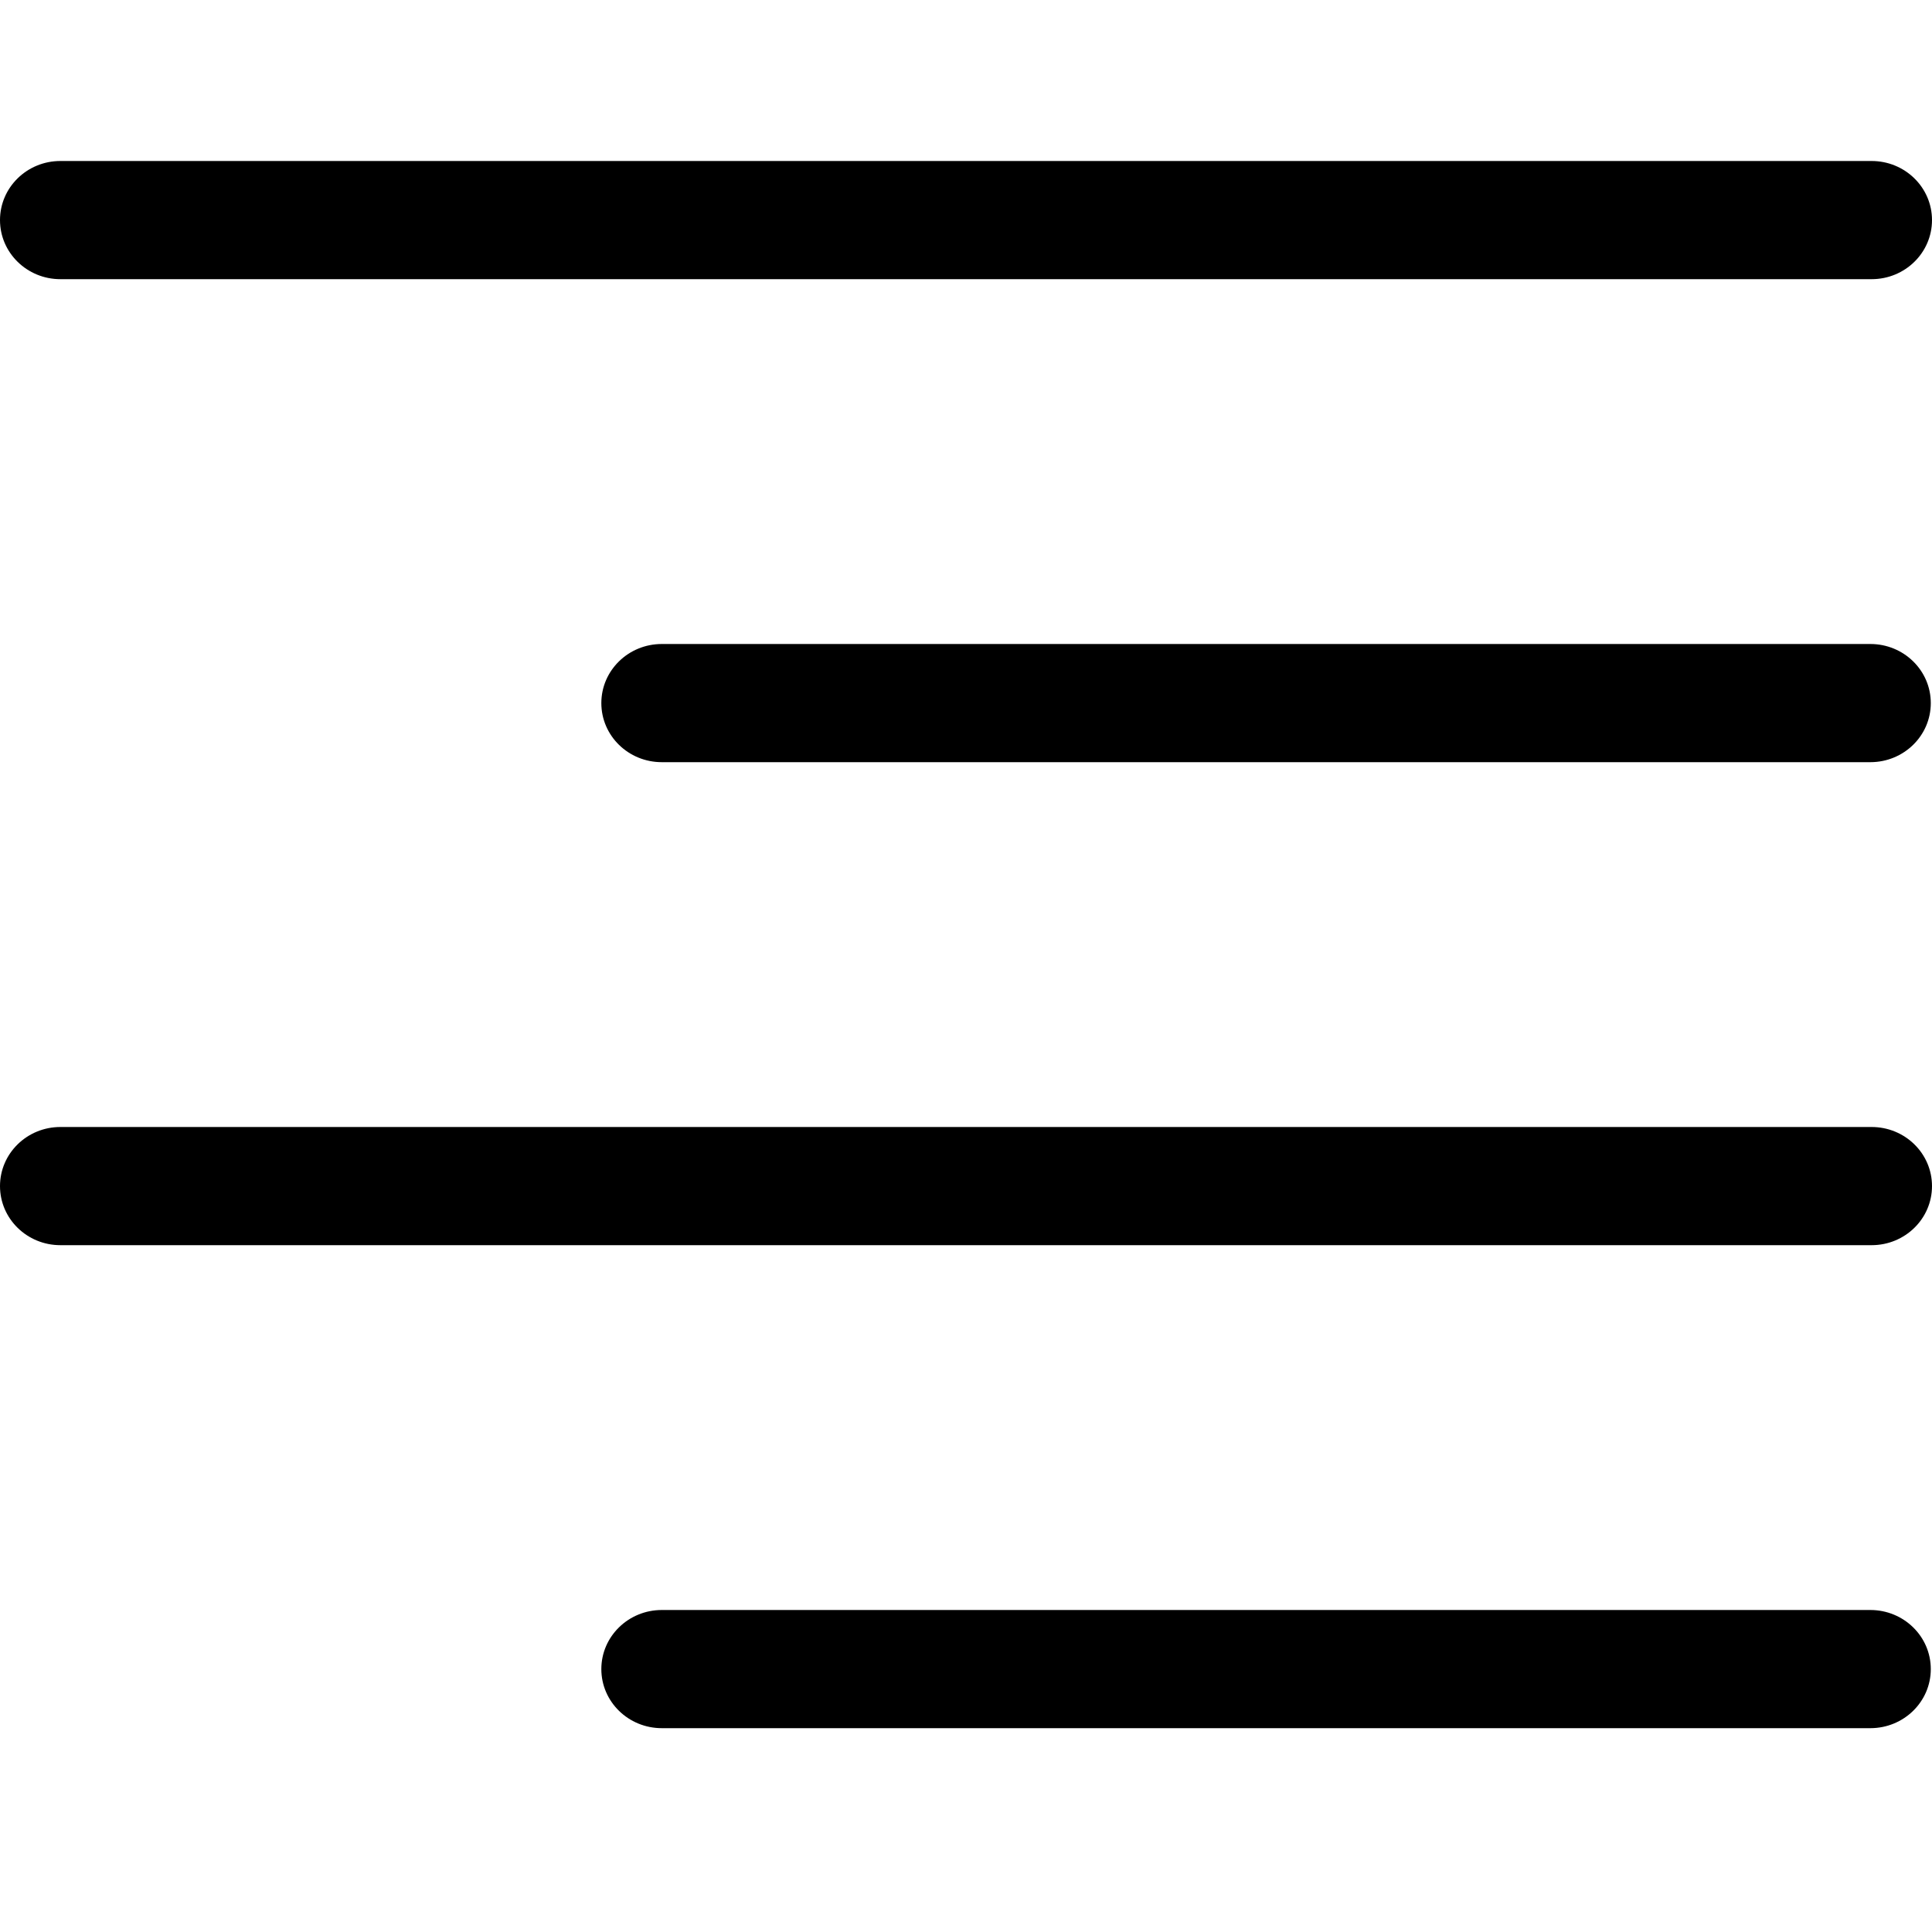
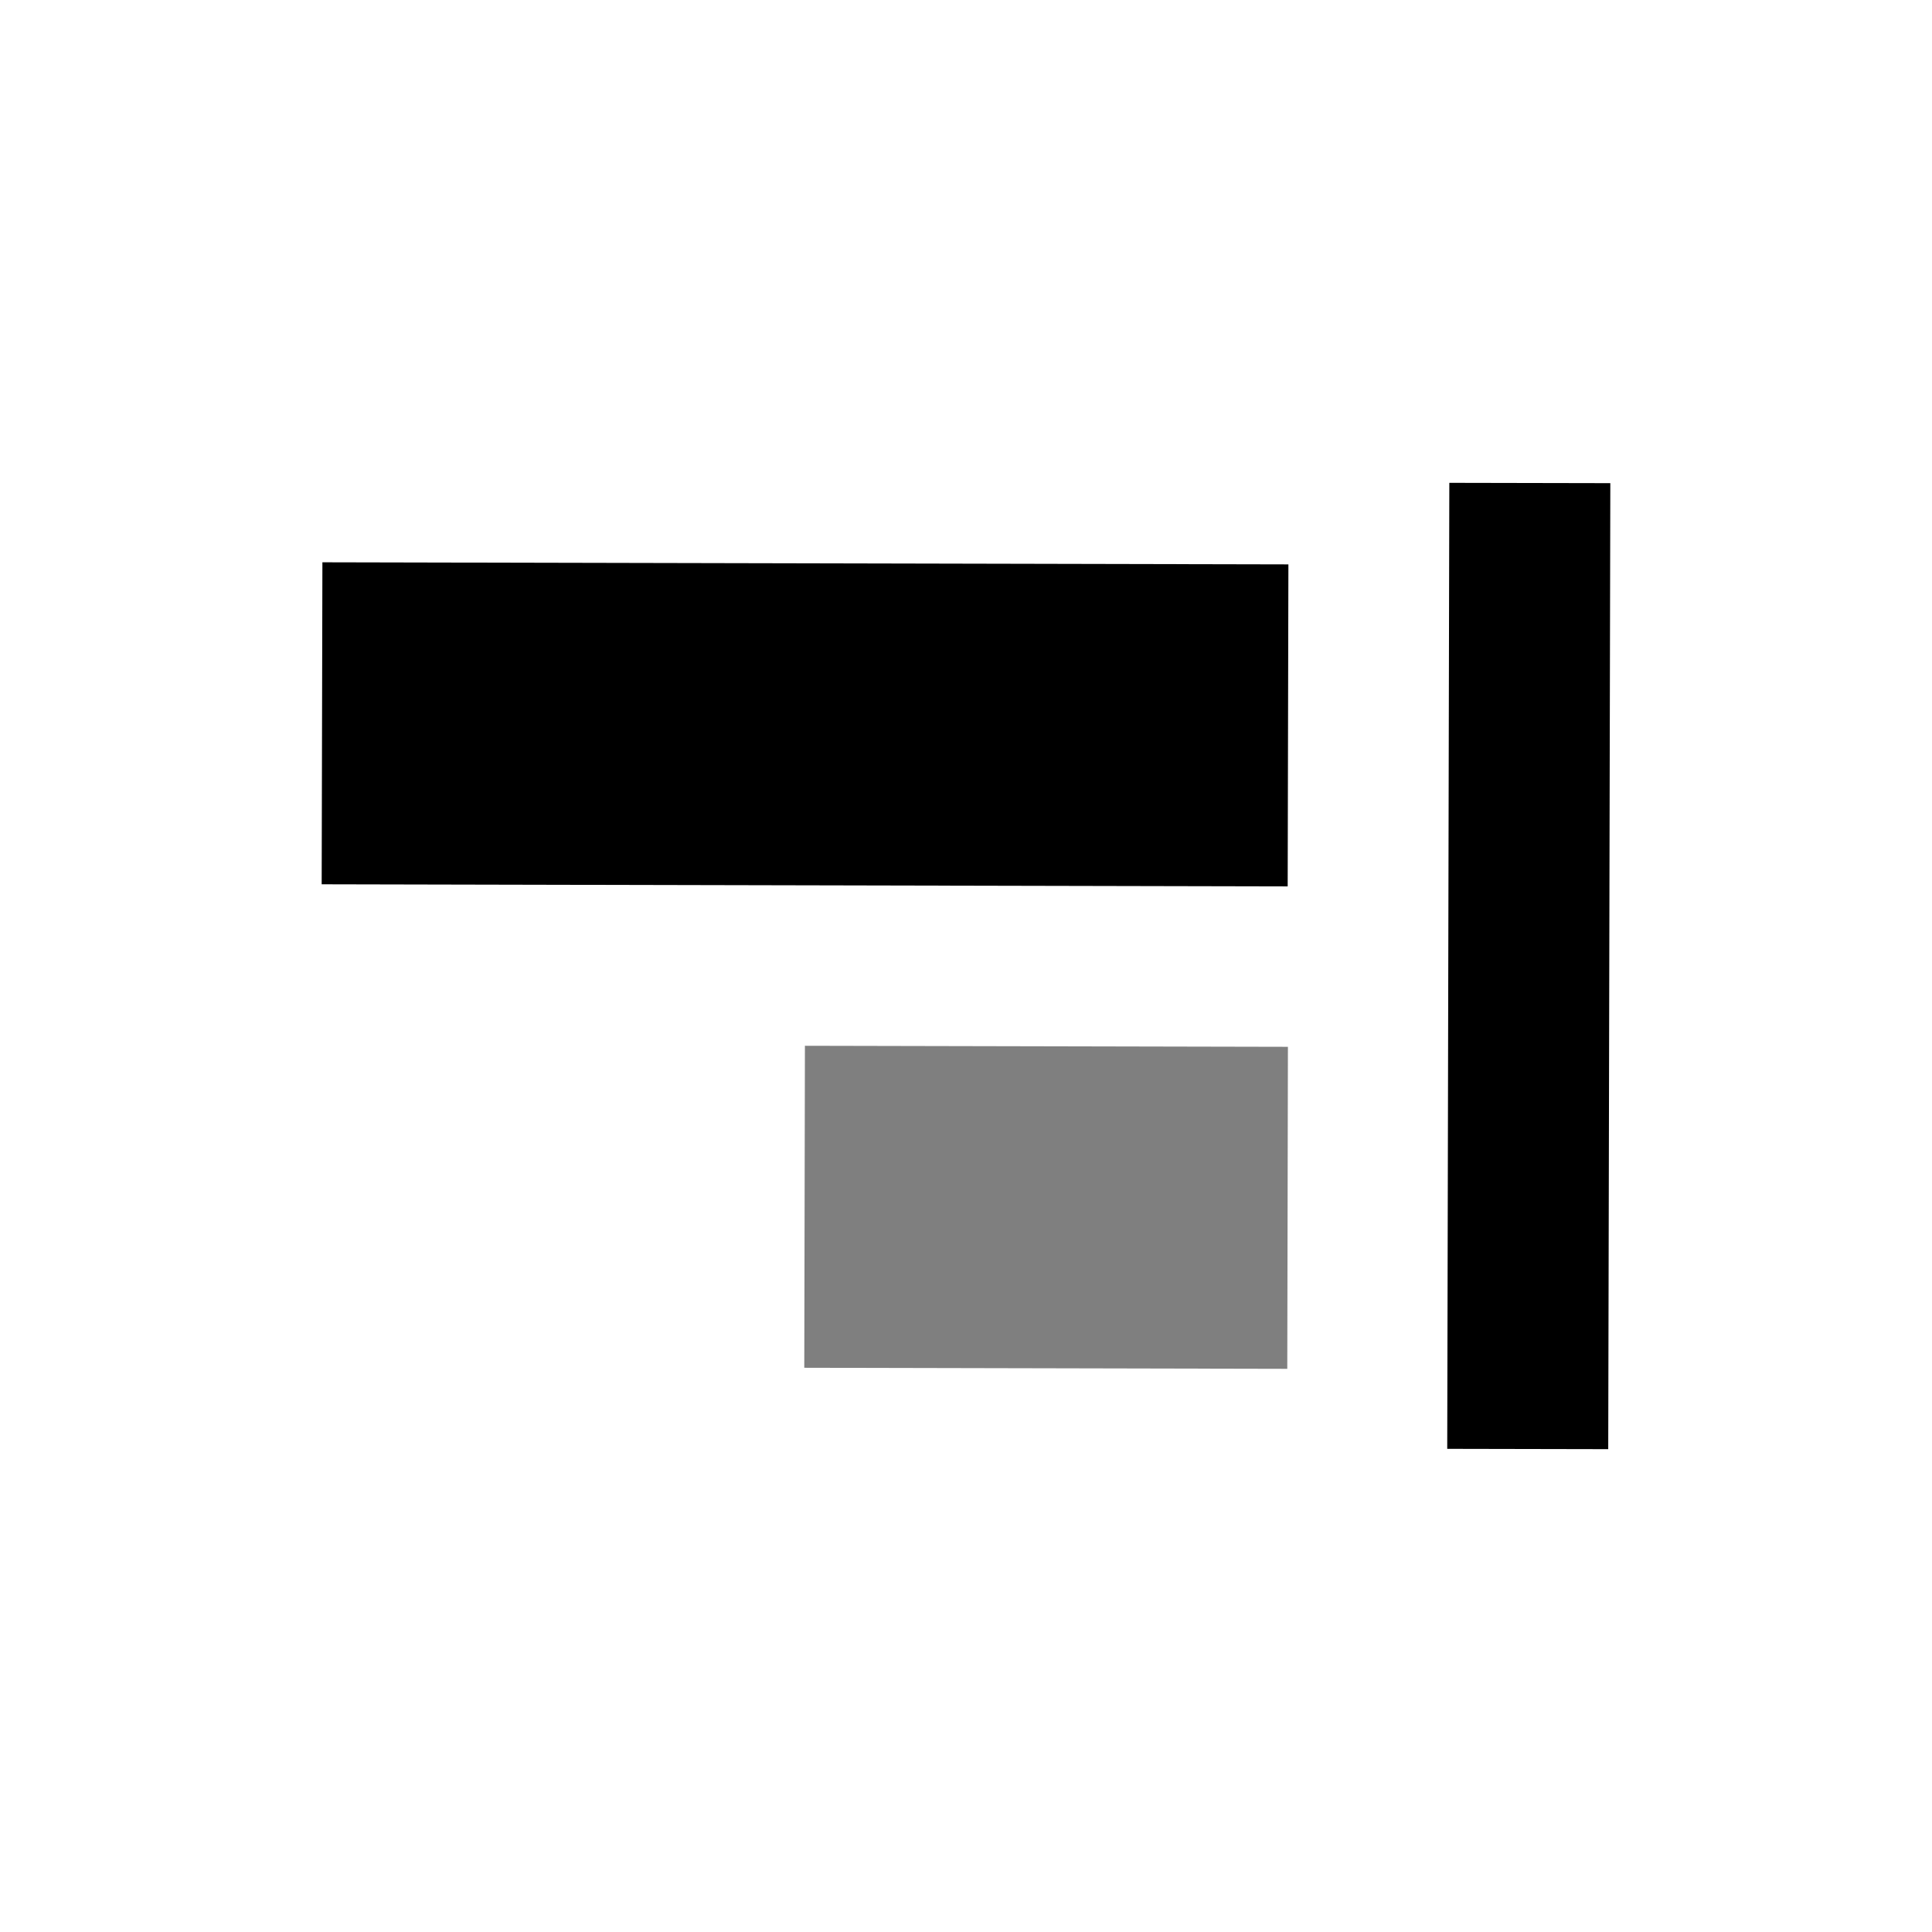
- <svg xmlns="http://www.w3.org/2000/svg" viewBox="0 0 24 24" version="1.1">
-   <g class="align-right" stroke="none" stroke-width="1" fill="none" fill-rule="evenodd">
-     <path d="M23.234,21.468 L8.221,21.468 C7.807,21.468 7.47,21.14 7.47,20.734 C7.47,20.328 7.807,20 8.221,20 L23.234,20 C23.649,20 23.985,20.328 23.985,20.734 C23.985,21.14 23.649,21.468 23.234,21.468 Z M23.25,14 C23.664,14 24,14.328 24,14.734 C24,15.14 23.664,15.468 23.25,15.468 L0.75,15.468 C0.336,15.468 0,15.14 0,14.734 C0,14.328 0.336,14 0.75,14 L23.25,14 Z M23.25,2 C23.664,2 24,2.328 24,2.734 C24,3.14 23.664,3.468 23.25,3.468 L0.75,3.468 C0.336,3.468 0,3.14 0,2.734 C0,2.328 0.336,2 0.75,2 L23.25,2 Z M8.221,9.468 C7.806,9.468 7.47,9.14 7.47,8.734 C7.47,8.328 7.807,8 8.221,8 L23.234,8 C23.649,8 23.985,8.328 23.985,8.734 C23.985,9.14 23.649,9.468 23.234,9.468 L8.221,9.468 Z" fill="#000000" />
-   </g>
+ <svg xmlns="http://www.w3.org/2000/svg" width="24" height="24" viewBox="0 0 24 24" fill="none">
+   <path fill-rule="evenodd" clip-rule="evenodd" d="M15.999 13.004L9.999 12.991L9.991 16.991L15.991 17.004L15.999 13.004Z" fill="currentColor" fill-opacity="0.5" />
+   <path fill-rule="evenodd" clip-rule="evenodd" d="M19.978 18.002L20.004 6.002L18.004 5.998L17.978 17.998L19.978 18.002Z" fill="currentColor" />
+   <path fill-rule="evenodd" clip-rule="evenodd" d="M3.996 10.985L15.996 11.011L16.005 7.011L4.005 6.985L3.996 10.985Z" fill="currentColor" />
</svg>
